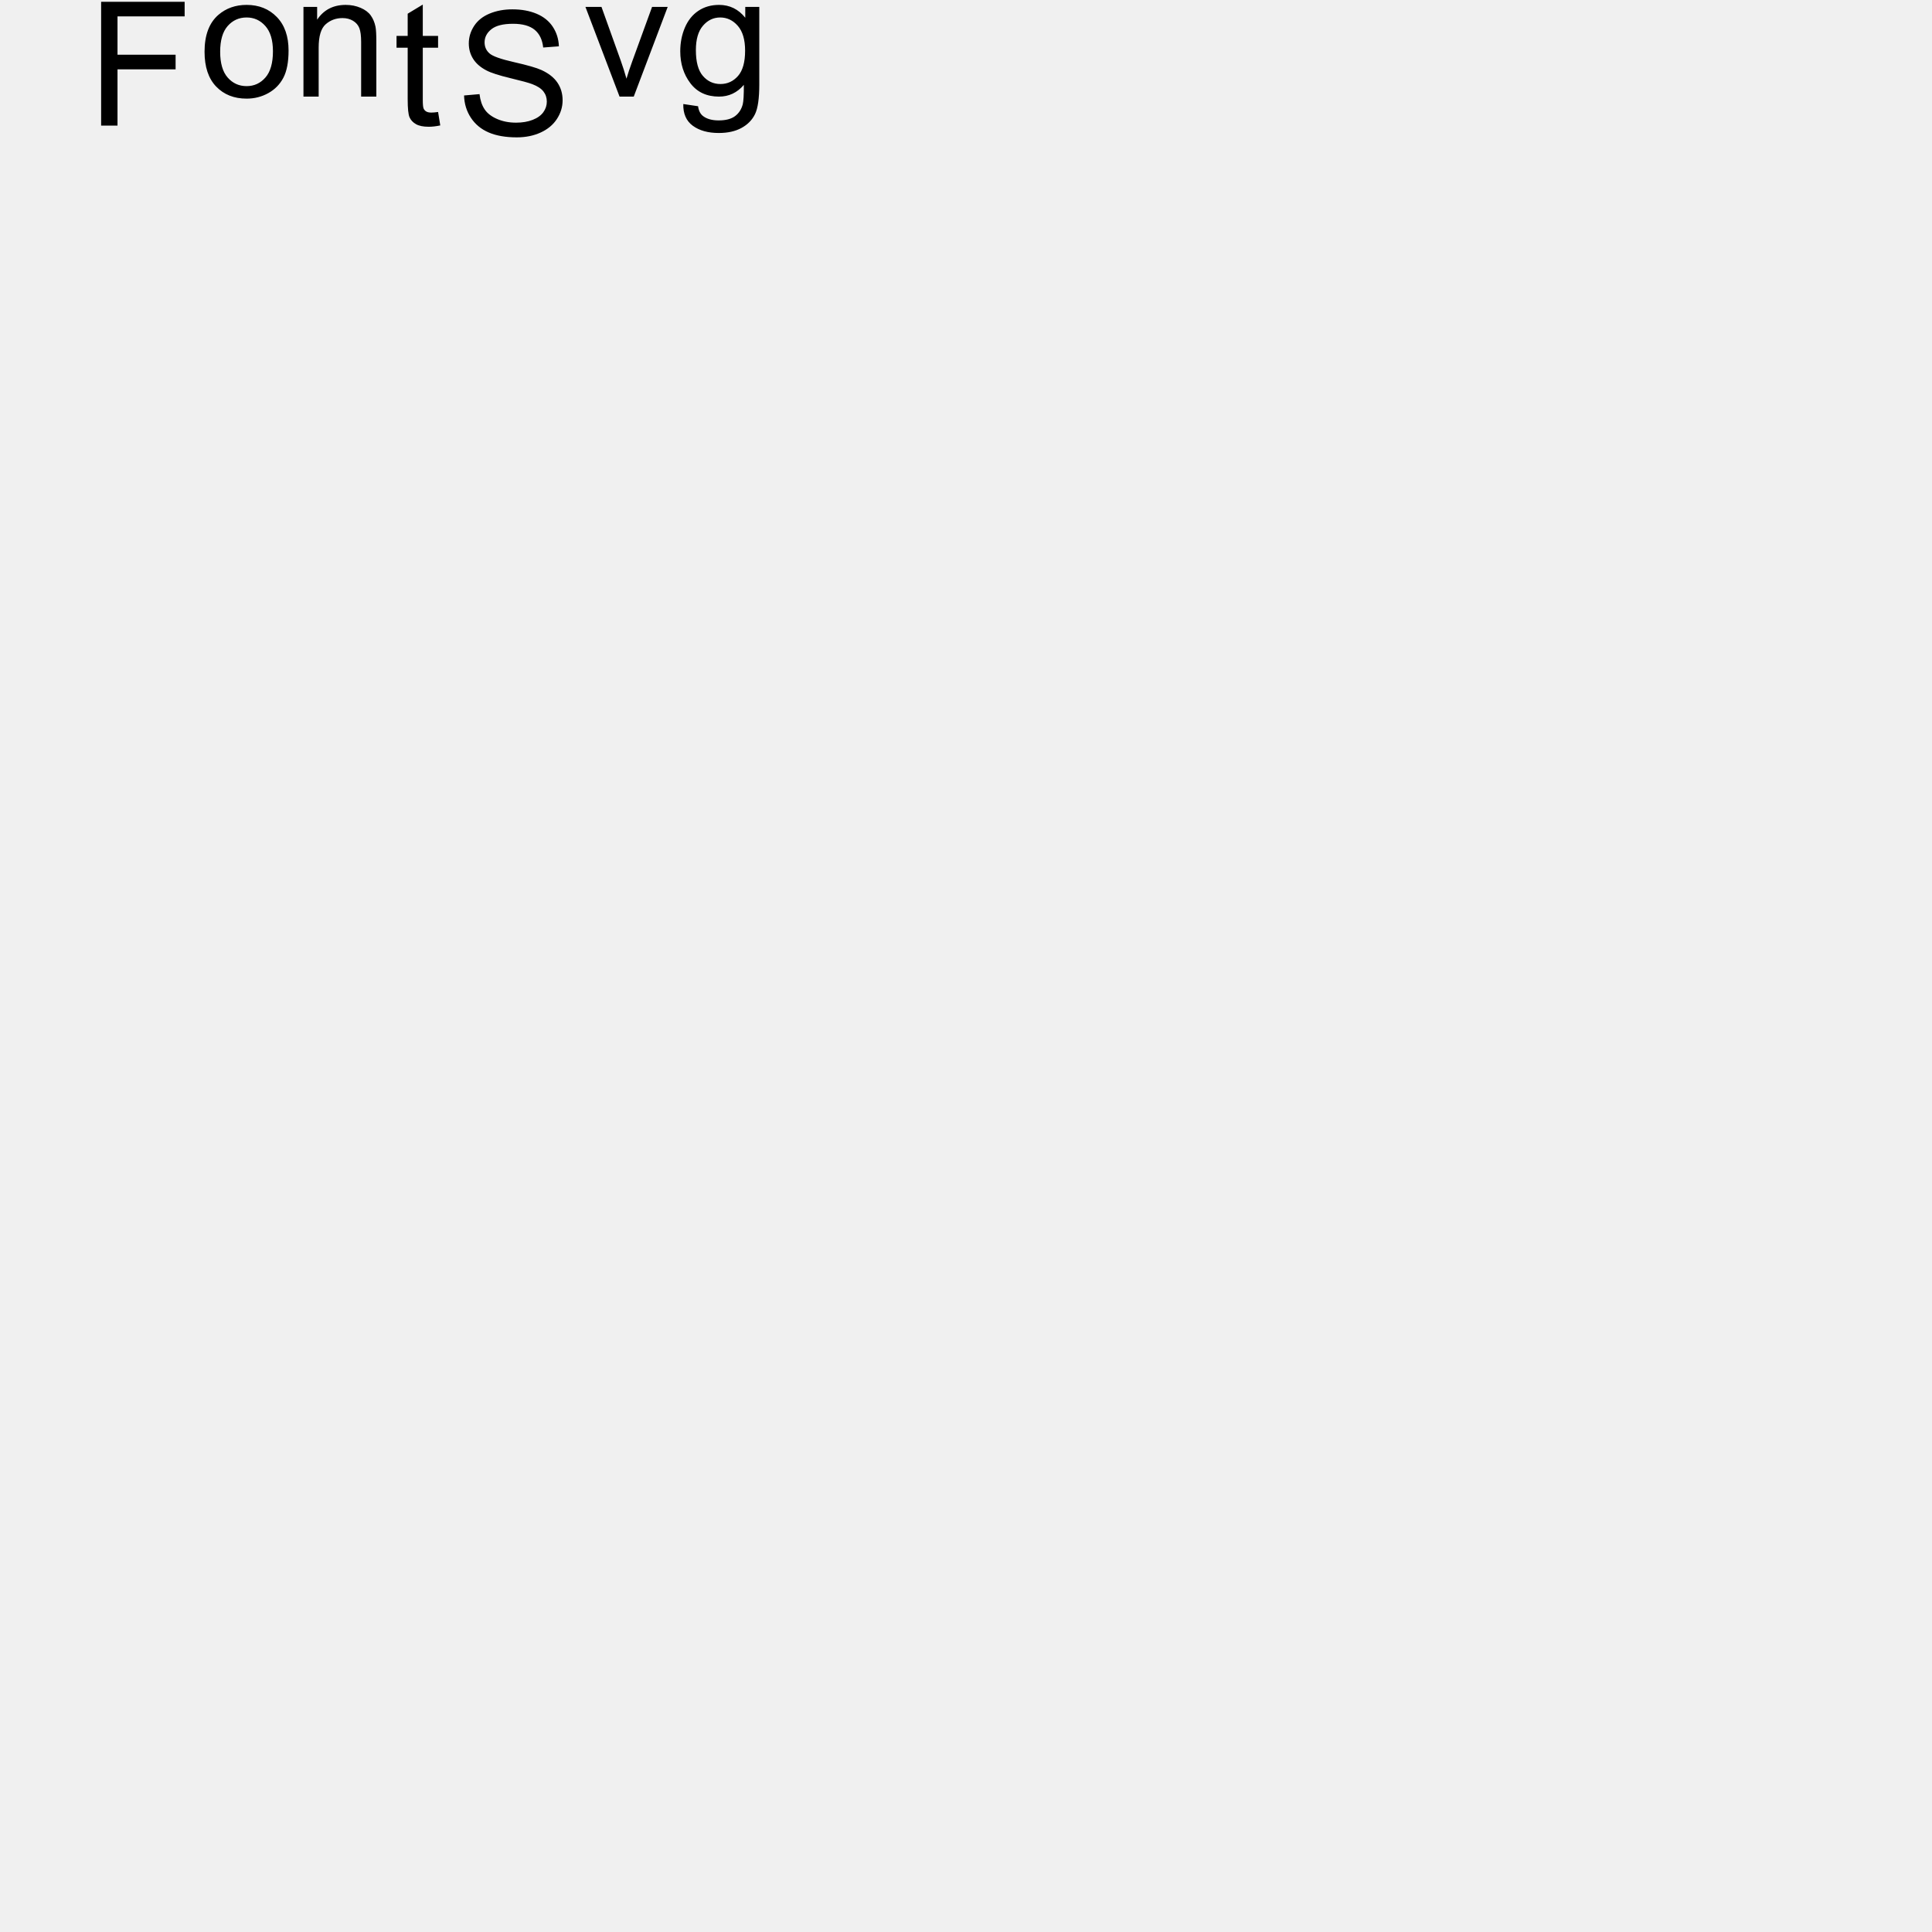
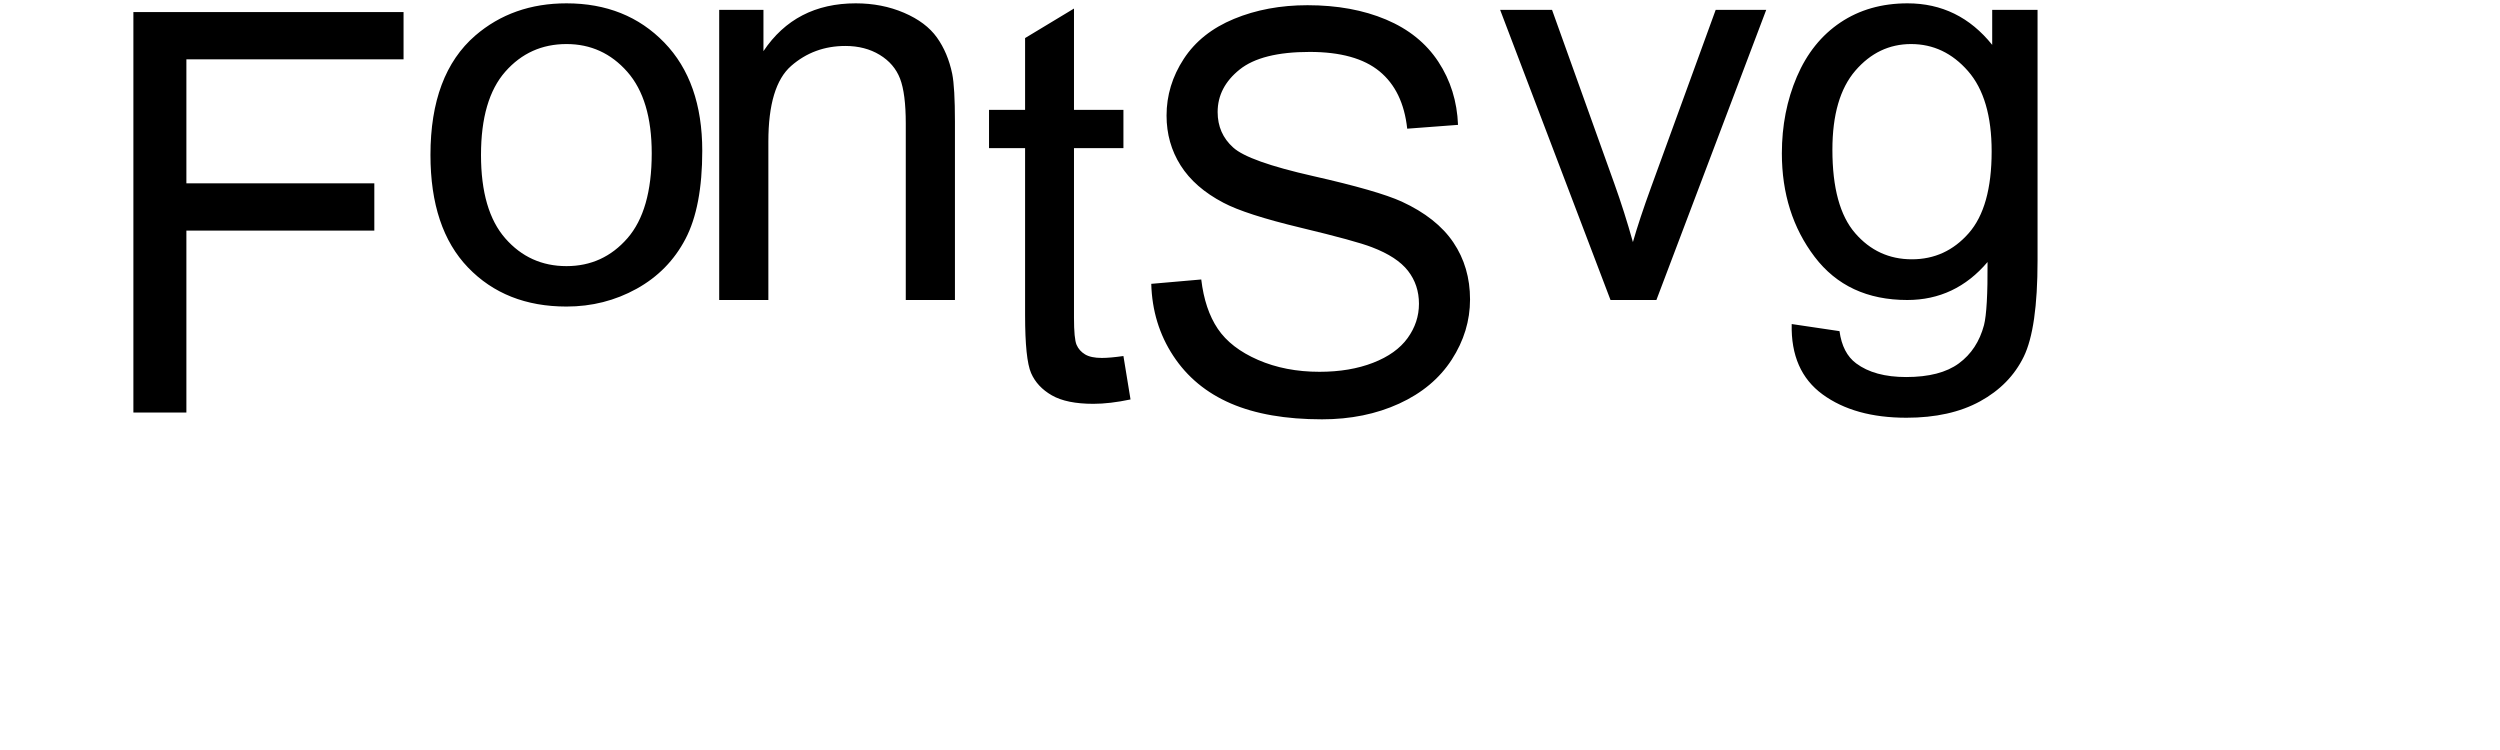
- <svg xmlns="http://www.w3.org/2000/svg" height="200" width="200">
-   <path d="M10.469 13L10.469 0.185L19.114 0.185L19.114 1.698L12.164 1.698L12.164 5.666L18.178 5.666L18.178 7.178L12.164 7.178L12.164 13L10.469 13ZM21.175 5.358Q21.175 2.78,22.608 1.538Q23.806 0.507,25.528 0.507Q27.442 0.507,28.657 1.761Q29.872 3.016,29.872 5.227Q29.872 7.019,29.335 8.046Q28.797 9.073,27.77 9.642Q26.743 10.21,25.528 10.21Q23.579 10.21,22.377 8.96Q21.175 7.71,21.175 5.358ZM22.792 5.358Q22.792 7.142,23.57 8.029Q24.348 8.916,25.528 8.916Q26.699 8.916,27.477 8.024Q28.255 7.133,28.255 5.306Q28.255 3.584,27.473 2.697Q26.691 1.809,25.528 1.809Q24.348 1.809,23.57 2.692Q22.792 3.575,22.792 5.358ZM31.414 10L31.414 0.717L32.83 0.717L32.83 2.037Q33.853 0.507,35.785 0.507Q36.624 0.507,37.328 0.809Q38.031 1.11,38.381 1.6Q38.731 2.089,38.871 2.762Q38.958 3.199,38.958 4.292L38.958 10L37.385 10L37.385 4.353Q37.385 3.392,37.201 2.915Q37.017 2.439,36.55 2.155Q36.082 1.871,35.453 1.871Q34.448 1.871,33.718 2.509Q32.988 3.147,32.988 4.93L32.988 10L31.414 10ZM45.35 11.593L45.577 12.983Q44.913 13.122,44.388 13.122Q43.531 13.122,43.059 12.851Q42.587 12.58,42.395 12.139Q42.203 11.698,42.203 10.281L42.203 4.941L41.049 4.941L41.049 3.717L42.203 3.717L42.203 1.418L43.767 0.474L43.767 3.717L45.35 3.717L45.35 4.941L43.767 4.941L43.767 10.369Q43.767 11.042,43.851 11.234Q43.934 11.427,44.122 11.54Q44.309 11.654,44.659 11.654Q44.921 11.654,45.35 11.593ZM48.04 9.883L49.64 9.743Q49.753 10.705,50.169 11.321Q50.584 11.937,51.458 12.317Q52.332 12.698,53.425 12.698Q54.395 12.698,55.138 12.409Q55.881 12.121,56.244 11.618Q56.607 11.115,56.607 10.521Q56.607 9.918,56.257 9.468Q55.907 9.017,55.103 8.712Q54.587 8.51,52.822 8.087Q51.056 7.663,50.348 7.287Q49.43 6.806,48.98 6.094Q48.53 5.381,48.53 4.498Q48.53 3.528,49.08 2.684Q49.631 1.841,50.689 1.404Q51.747 0.967,53.04 0.967Q54.465 0.967,55.553 1.426Q56.642 1.885,57.227 2.776Q57.813 3.668,57.857 4.795L56.231 4.918Q56.1 3.703,55.344 3.082Q54.587 2.462,53.11 2.462Q51.572 2.462,50.868 3.025Q50.164 3.589,50.164 4.385Q50.164 5.075,50.663 5.521Q51.152 5.967,53.219 6.434Q55.287 6.902,56.056 7.252Q57.175 7.767,57.708 8.559Q58.241 9.35,58.241 10.381Q58.241 11.404,57.656 12.309Q57.07 13.213,55.973 13.716Q54.876 14.219,53.503 14.219Q51.764 14.219,50.588 13.712Q49.413 13.205,48.744 12.186Q48.075 11.168,48.04 9.883ZM64.136 10L60.605 0.717L62.266 0.717L64.259 6.276Q64.582 7.177,64.853 8.147Q65.063 7.413,65.439 6.381L67.502 0.717L69.119 0.717L65.605 10L64.136 10ZM70.734 10.769L72.264 10.997Q72.36 11.705,72.797 12.028Q73.383 12.465,74.397 12.465Q75.49 12.465,76.084 12.028Q76.678 11.591,76.888 10.804Q77.01 10.323,77.002 8.785Q75.97 10,74.432 10Q72.517 10,71.469 8.619Q70.42 7.238,70.42 5.306Q70.42 3.977,70.9 2.854Q71.381 1.731,72.295 1.119Q73.208 0.507,74.441 0.507Q76.084 0.507,77.15 1.836L77.15 0.717L78.601 0.717L78.601 8.741Q78.601 10.909,78.16 11.814Q77.719 12.719,76.761 13.243Q75.804 13.767,74.406 13.767Q72.745 13.767,71.722 13.02Q70.699 12.273,70.734 10.769ZM72.037 5.192Q72.037 7.019,72.762 7.858Q73.488 8.698,74.58 8.698Q75.664 8.698,76.399 7.863Q77.133 7.028,77.133 5.245Q77.133 3.54,76.377 2.675Q75.621 1.809,74.554 1.809Q73.505 1.809,72.771 2.662Q72.037 3.514,72.037 5.192Z" fill="#000" />
+ <svg xmlns="http://www.w3.org/2000/svg" height="60" width="200">
+   <rect fill="#fff" height="60" width="200" x="0" y="0" />
+   <path d="M10.671 33L10.671 0.963L32.284 0.963L32.284 4.744L14.911 4.744L14.911 14.665L29.946 14.665L29.946 18.446L14.911 18.446L14.911 33L10.671 33ZM34.437 12.396Q34.437 5.949,38.021 2.846Q41.015 0.267,45.32 0.267Q50.106 0.267,53.143 3.403Q56.181 6.539,56.181 12.068Q56.181 16.548,54.837 19.116Q53.493 21.684,50.925 23.104Q48.358 24.524,45.32 24.524Q40.447 24.524,37.442 21.399Q34.437 18.274,34.437 12.396ZM38.48 12.396Q38.48 16.854,40.425 19.072Q42.37 21.29,45.32 21.29Q48.248 21.29,50.193 19.061Q52.138 16.832,52.138 12.265Q52.138 7.96,50.182 5.742Q48.226 3.524,45.32 3.524Q42.37 3.524,40.425 5.731Q38.48 7.938,38.48 12.396ZM57.536 24L57.536 0.792L61.076 0.792L61.076 4.092Q63.633 0.267,68.462 0.267Q70.56 0.267,72.319 1.021Q74.079 1.775,74.953 2.999Q75.827 4.223,76.177 5.906Q76.395 6.998,76.395 9.73L76.395 24L72.462 24L72.462 9.883Q72.462 7.479,72.003 6.288Q71.544 5.097,70.375 4.387Q69.205 3.677,67.632 3.677Q65.119 3.677,63.294 5.272Q61.469 6.867,61.469 11.325L61.469 24L57.536 24ZM89.874 28.482L90.442 31.956Q88.781 32.306,87.47 32.306Q85.329 32.306,84.149 31.628Q82.969 30.951,82.488 29.847Q82.007 28.744,82.007 25.204L82.007 11.851L79.122 11.851L79.122 8.792L82.007 8.792L82.007 3.045L85.919 0.684L85.919 8.792L89.874 8.792L89.874 11.851L85.919 11.851L85.919 25.422Q85.919 27.105,86.126 27.586Q86.334 28.066,86.804 28.351Q87.274 28.635,88.148 28.635Q88.803 28.635,89.874 28.482ZM92.101 22.707L96.1 22.358Q96.384 24.761,97.422 26.302Q98.46 27.843,100.645 28.793Q102.83 29.744,105.562 29.744Q107.988 29.744,109.845 29.023Q111.703 28.302,112.61 27.045Q113.517 25.788,113.517 24.302Q113.517 22.795,112.642 21.669Q111.768 20.544,109.758 19.779Q108.469 19.276,104.054 18.216Q99.64 17.156,97.87 16.217Q95.575 15.015,94.45 13.234Q93.324 11.453,93.324 9.246Q93.324 6.82,94.701 4.711Q96.078 2.602,98.722 1.51Q101.366 0.417,104.601 0.417Q108.163 0.417,110.883 1.564Q113.604 2.712,115.068 4.941Q116.532 7.17,116.642 9.989L112.577 10.295Q112.249 7.257,110.359 5.705Q108.469 4.154,104.775 4.154Q100.929 4.154,99.17 5.563Q97.411 6.973,97.411 8.962Q97.411 10.688,98.656 11.802Q99.88 12.917,105.049 14.086Q110.217 15.255,112.14 16.129Q114.937 17.419,116.27 19.396Q117.603 21.374,117.603 23.953Q117.603 26.51,116.139 28.771Q114.675 31.033,111.932 32.29Q109.19 33.546,105.759 33.546Q101.41 33.546,98.471 32.279Q95.531 31.011,93.86 28.465Q92.188 25.92,92.101 22.707ZM128.841 24L120.012 0.792L124.164 0.792L129.147 14.691Q129.955 16.941,130.633 19.367Q131.157 17.531,132.097 14.953L137.254 0.792L141.297 0.792L132.512 24L128.841 24ZM143.336 25.923L147.16 26.491Q147.4 28.261,148.493 29.07Q149.957 30.163,152.492 30.163Q155.224 30.163,156.71 29.07Q158.196 27.977,158.72 26.01Q159.026 24.809,159.004 20.962Q156.426 24,152.58 24Q147.794 24,145.171 20.547Q142.549 17.094,142.549 12.265Q142.549 8.943,143.751 6.135Q144.953 3.327,147.236 1.797Q149.52 0.267,152.601 0.267Q156.71 0.267,159.376 3.589L159.376 0.792L163.004 0.792L163.004 20.853Q163.004 26.273,161.9 28.535Q160.796 30.796,158.403 32.108Q156.011 33.419,152.514 33.419Q148.362 33.419,145.805 31.55Q143.248 29.682,143.336 25.923ZM146.592 11.981Q146.592 16.548,148.406 18.646Q150.219 20.744,152.951 20.744Q155.661 20.744,157.496 18.657Q159.332 16.57,159.332 12.112Q159.332 7.851,157.442 5.687Q155.552 3.524,152.886 3.524Q150.263 3.524,148.427 5.654Q146.592 7.785,146.592 11.981Z" fill="#000" />
</svg>
